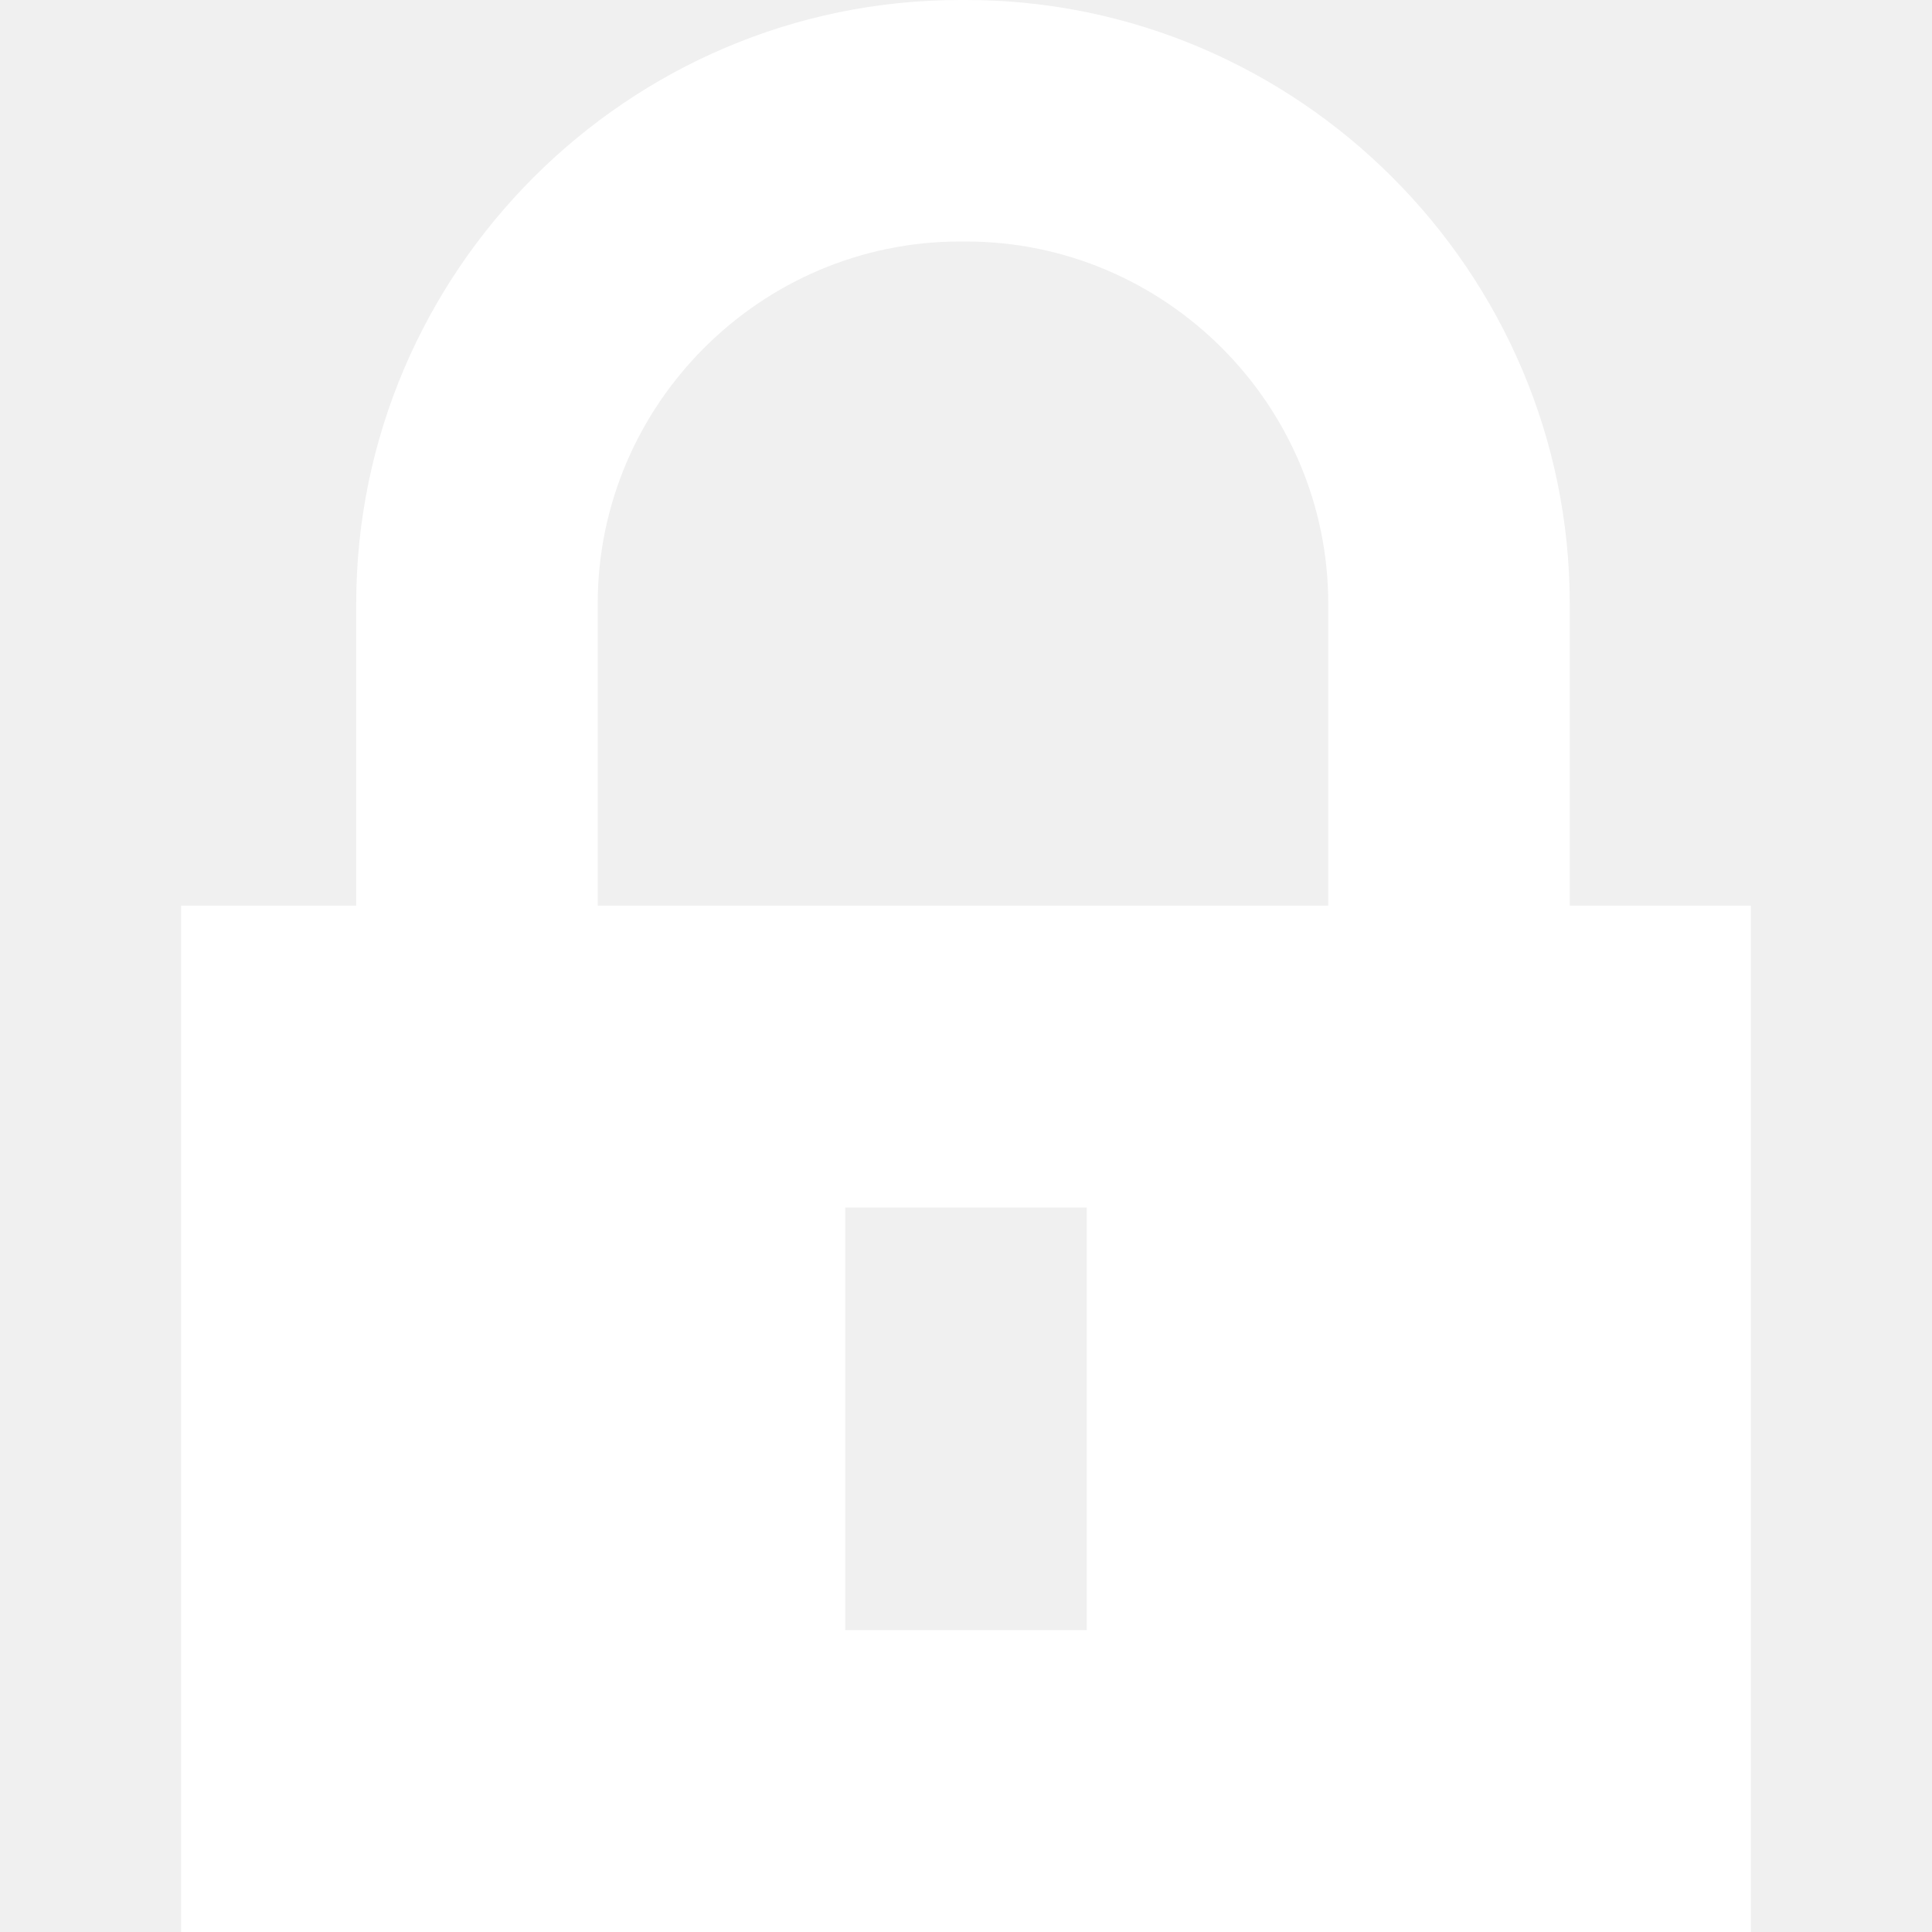
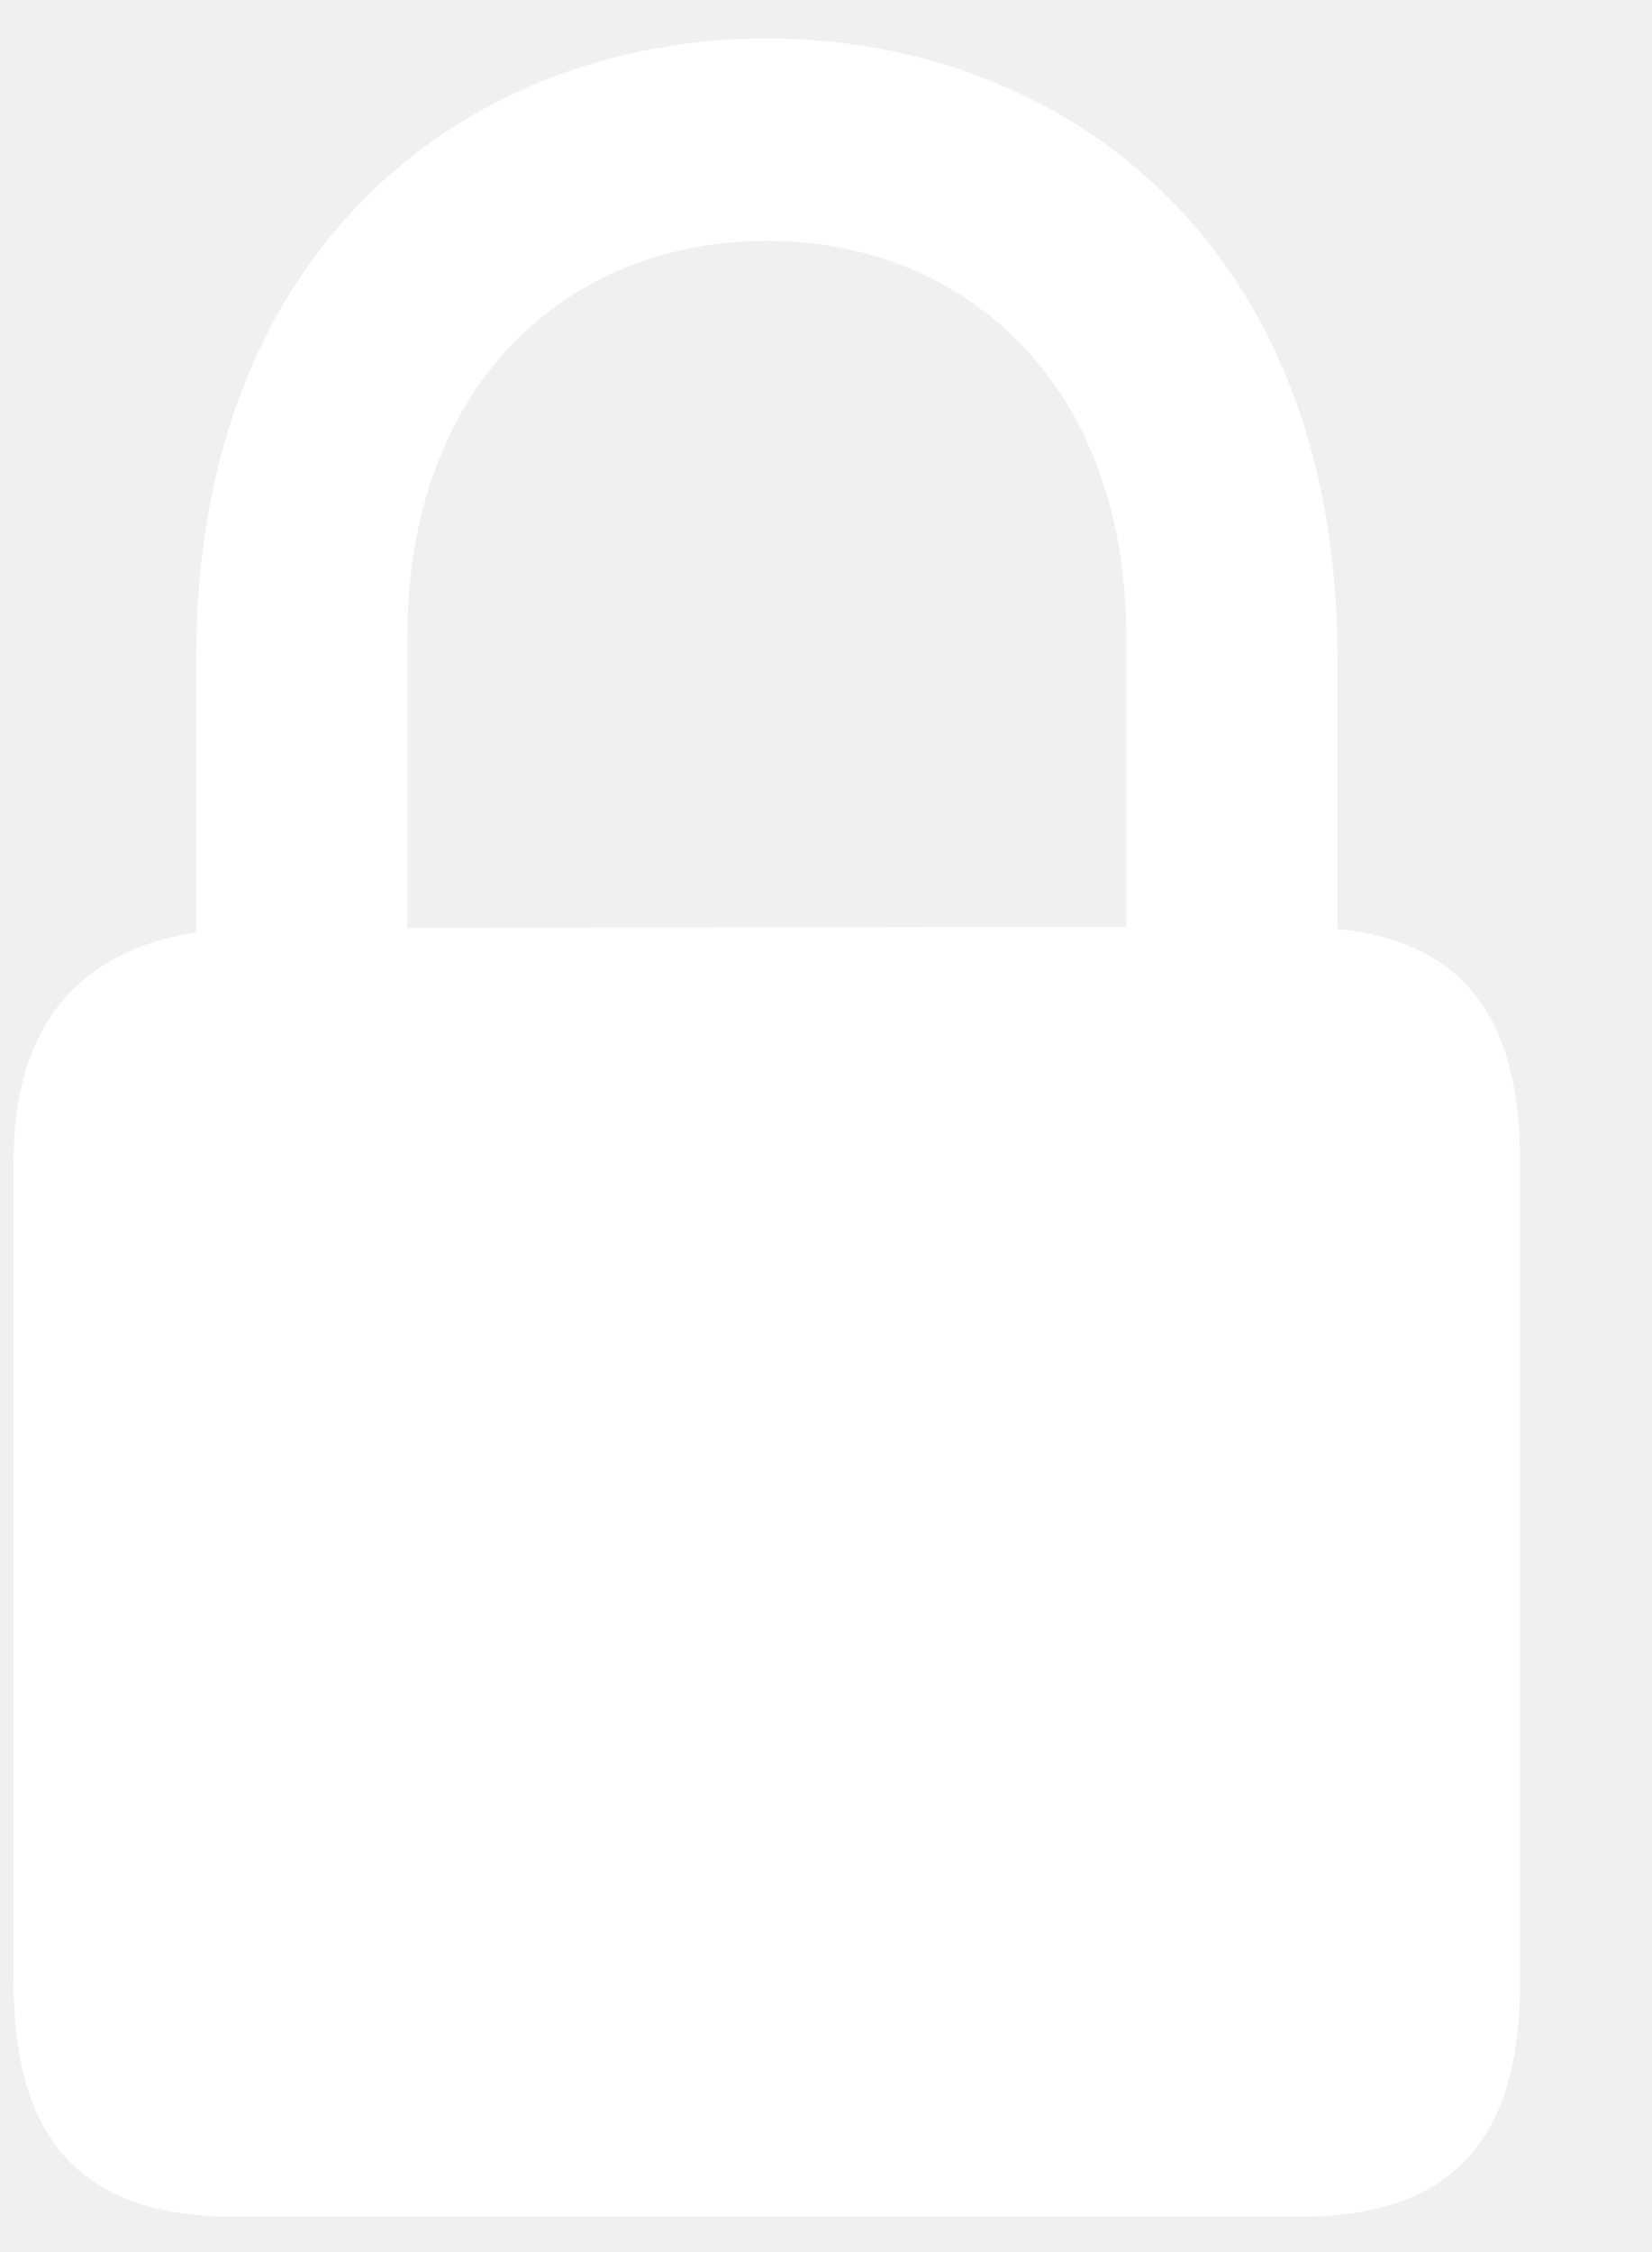
- <svg xmlns="http://www.w3.org/2000/svg" version="1.1" id="Layer_1" x="0px" y="0px" viewBox="0 0 32 32" style="enable-background:new 0 0 32 32;" xml:space="preserve">
-   <style type="text/css">
- 	.st0{fill:#FFFFFF;}
- </style>
-   <path class="st0" d="M26,15v-5c0-5.5-4.5-10-10-10h-0.1c-5.5,0-10,4.5-10,10v5H3v17h12.9H16h13V15H26z M9.9,10c0-3.3,2.7-6,6-6H16  c3.3,0,6,2.7,6,6v5H9.9V10z M14,27v-7h4v7H14z" />
+ <svg xmlns="http://www.w3.org/2000/svg" width="11" height="15" viewBox="0 0 11 15" fill="none">
+   <path d="M1.556 14.765H8.66C9.642 14.765 10.125 14.282 10.125 13.212V7.727C10.125 6.76 9.729 6.269 8.909 6.188V4.379C8.909 1.596 7.056 0.256 5.108 0.256C3.16 0.256 1.307 1.596 1.307 4.379V6.21C0.545 6.328 0.091 6.811 0.091 7.727V13.212C0.091 14.282 0.574 14.765 1.556 14.765ZM2.713 4.248C2.713 2.541 3.797 1.604 5.108 1.604C6.412 1.604 7.503 2.541 7.503 4.248V6.174L2.713 6.181V4.248Z" fill="white" />
</svg>
